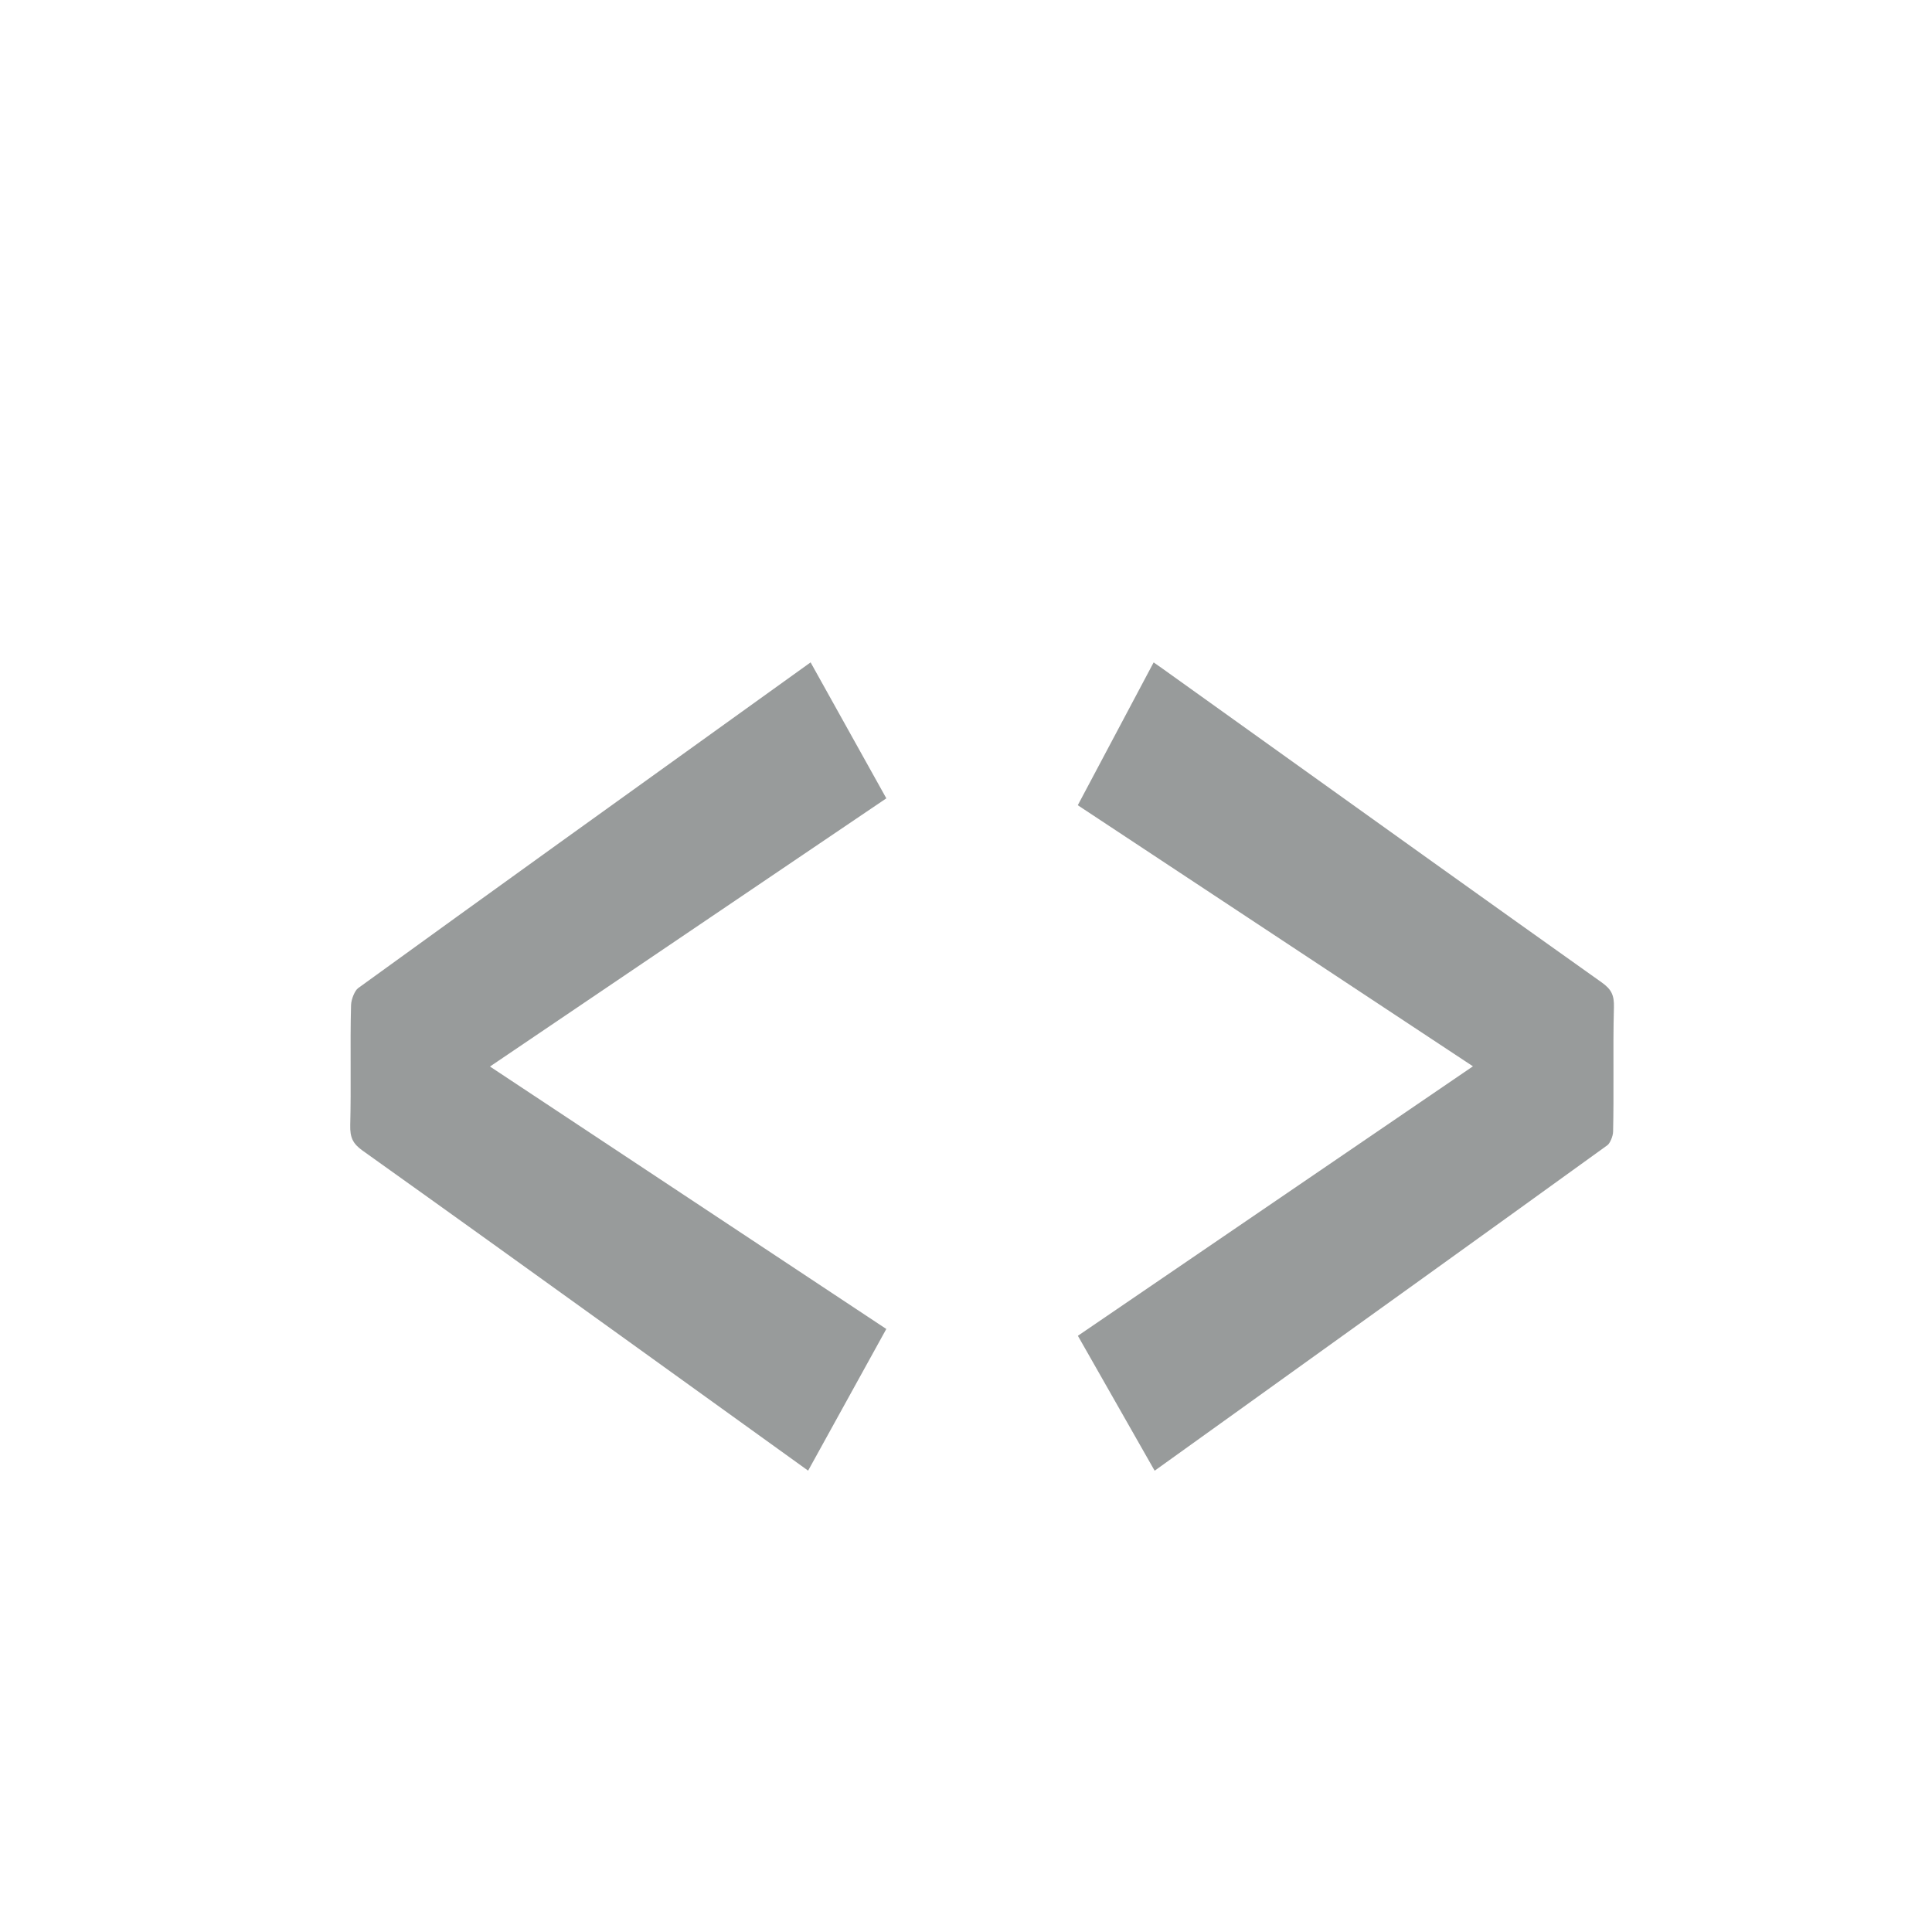
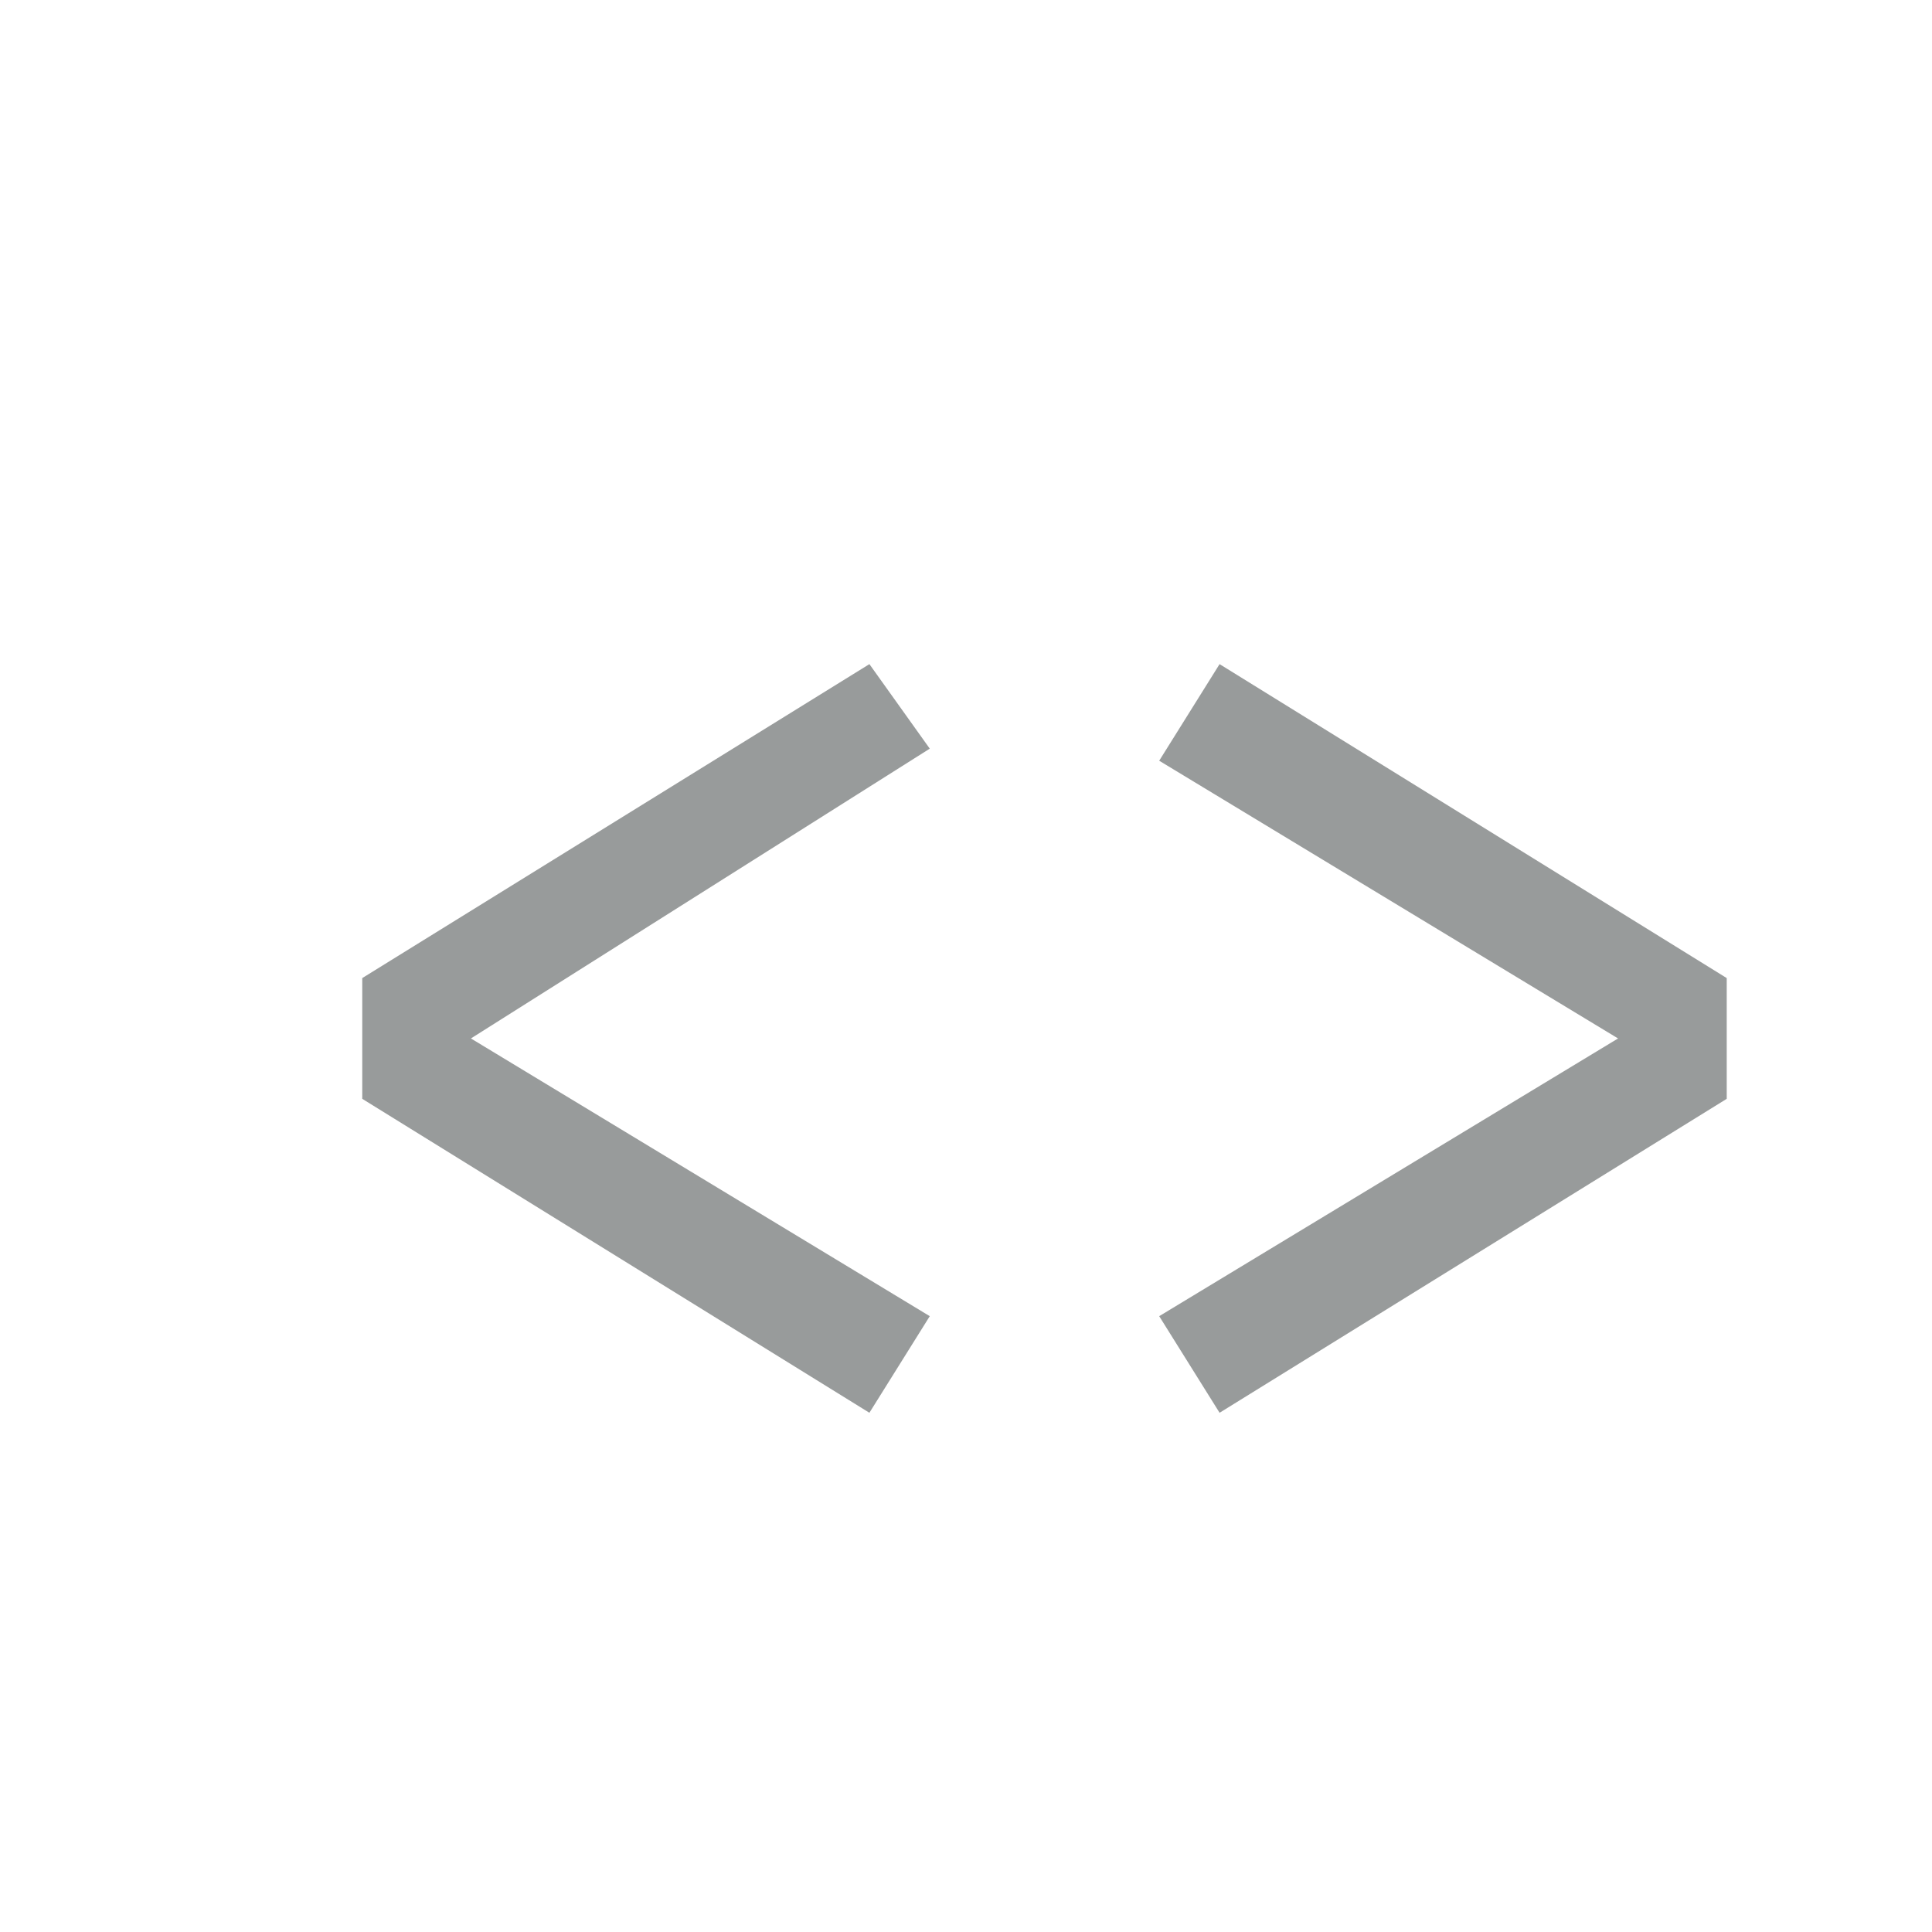
- <svg xmlns="http://www.w3.org/2000/svg" version="1.1" id="Layer_1" x="0px" y="0px" width="64px" height="64px" viewBox="0 0 64 64" enable-background="new 0 0 64 64" xml:space="preserve">
+ <svg xmlns="http://www.w3.org/2000/svg" version="1.1" id="Layer_1" x="0px" y="0px" width="16px" height="16px" viewBox="0 0 16 16" style="enable-background:new 0 0 16 16;" xml:space="preserve">
  <g>
-     <path fill="#989B9B" d="M35.706,44.25l13.087-8.927l-13.09-8.649l2.513-4.731c0.092,0.063,0.228,0.157,0.294,0.206l3.436,2.459   c3.702,2.651,7.406,5.303,11.117,7.939c0.317,0.227,0.412,0.419,0.4,0.825c-0.019,0.717-0.017,1.437-0.015,2.151v0.109   c0.001,0.62,0.002,1.24-0.012,1.859c-0.004,0.158-0.11,0.391-0.188,0.445c-4.093,2.957-8.194,5.9-12.328,8.867l-2.671,1.916   L35.706,44.25z" />
-     <path fill="#989B9B" d="M20.71,44.355c-2.899-2.086-5.801-4.174-8.708-6.246c-0.312-0.225-0.411-0.428-0.4-0.84   c0.016-0.636,0.015-1.271,0.013-1.906c-0.002-0.723-0.004-1.395,0.014-2.065c0.006-0.215,0.136-0.495,0.232-0.563   c4.42-3.202,8.85-6.383,13.28-9.564l1.711-1.229l2.509,4.504l-13.13,8.884l13.129,8.694l-2.59,4.693L20.71,44.355z" />
+     <g>
+       <g>
+         <path style="fill:#989b9b;" d="M7.7,6.2L3.9,8.6l3.8,2.3l-0.5,0.8L3,9.1v-1l4.2-2.6L7.7,6.2z" />
+         <path style="fill:#989b9b;" d="M14.3,8.1v1l-4.2,2.6l-0.5-0.8l3.8-2.3L9.6,6.3l0.5-0.8L14.3,8.1z" />
+       </g>
+     </g>
  </g>
</svg>
